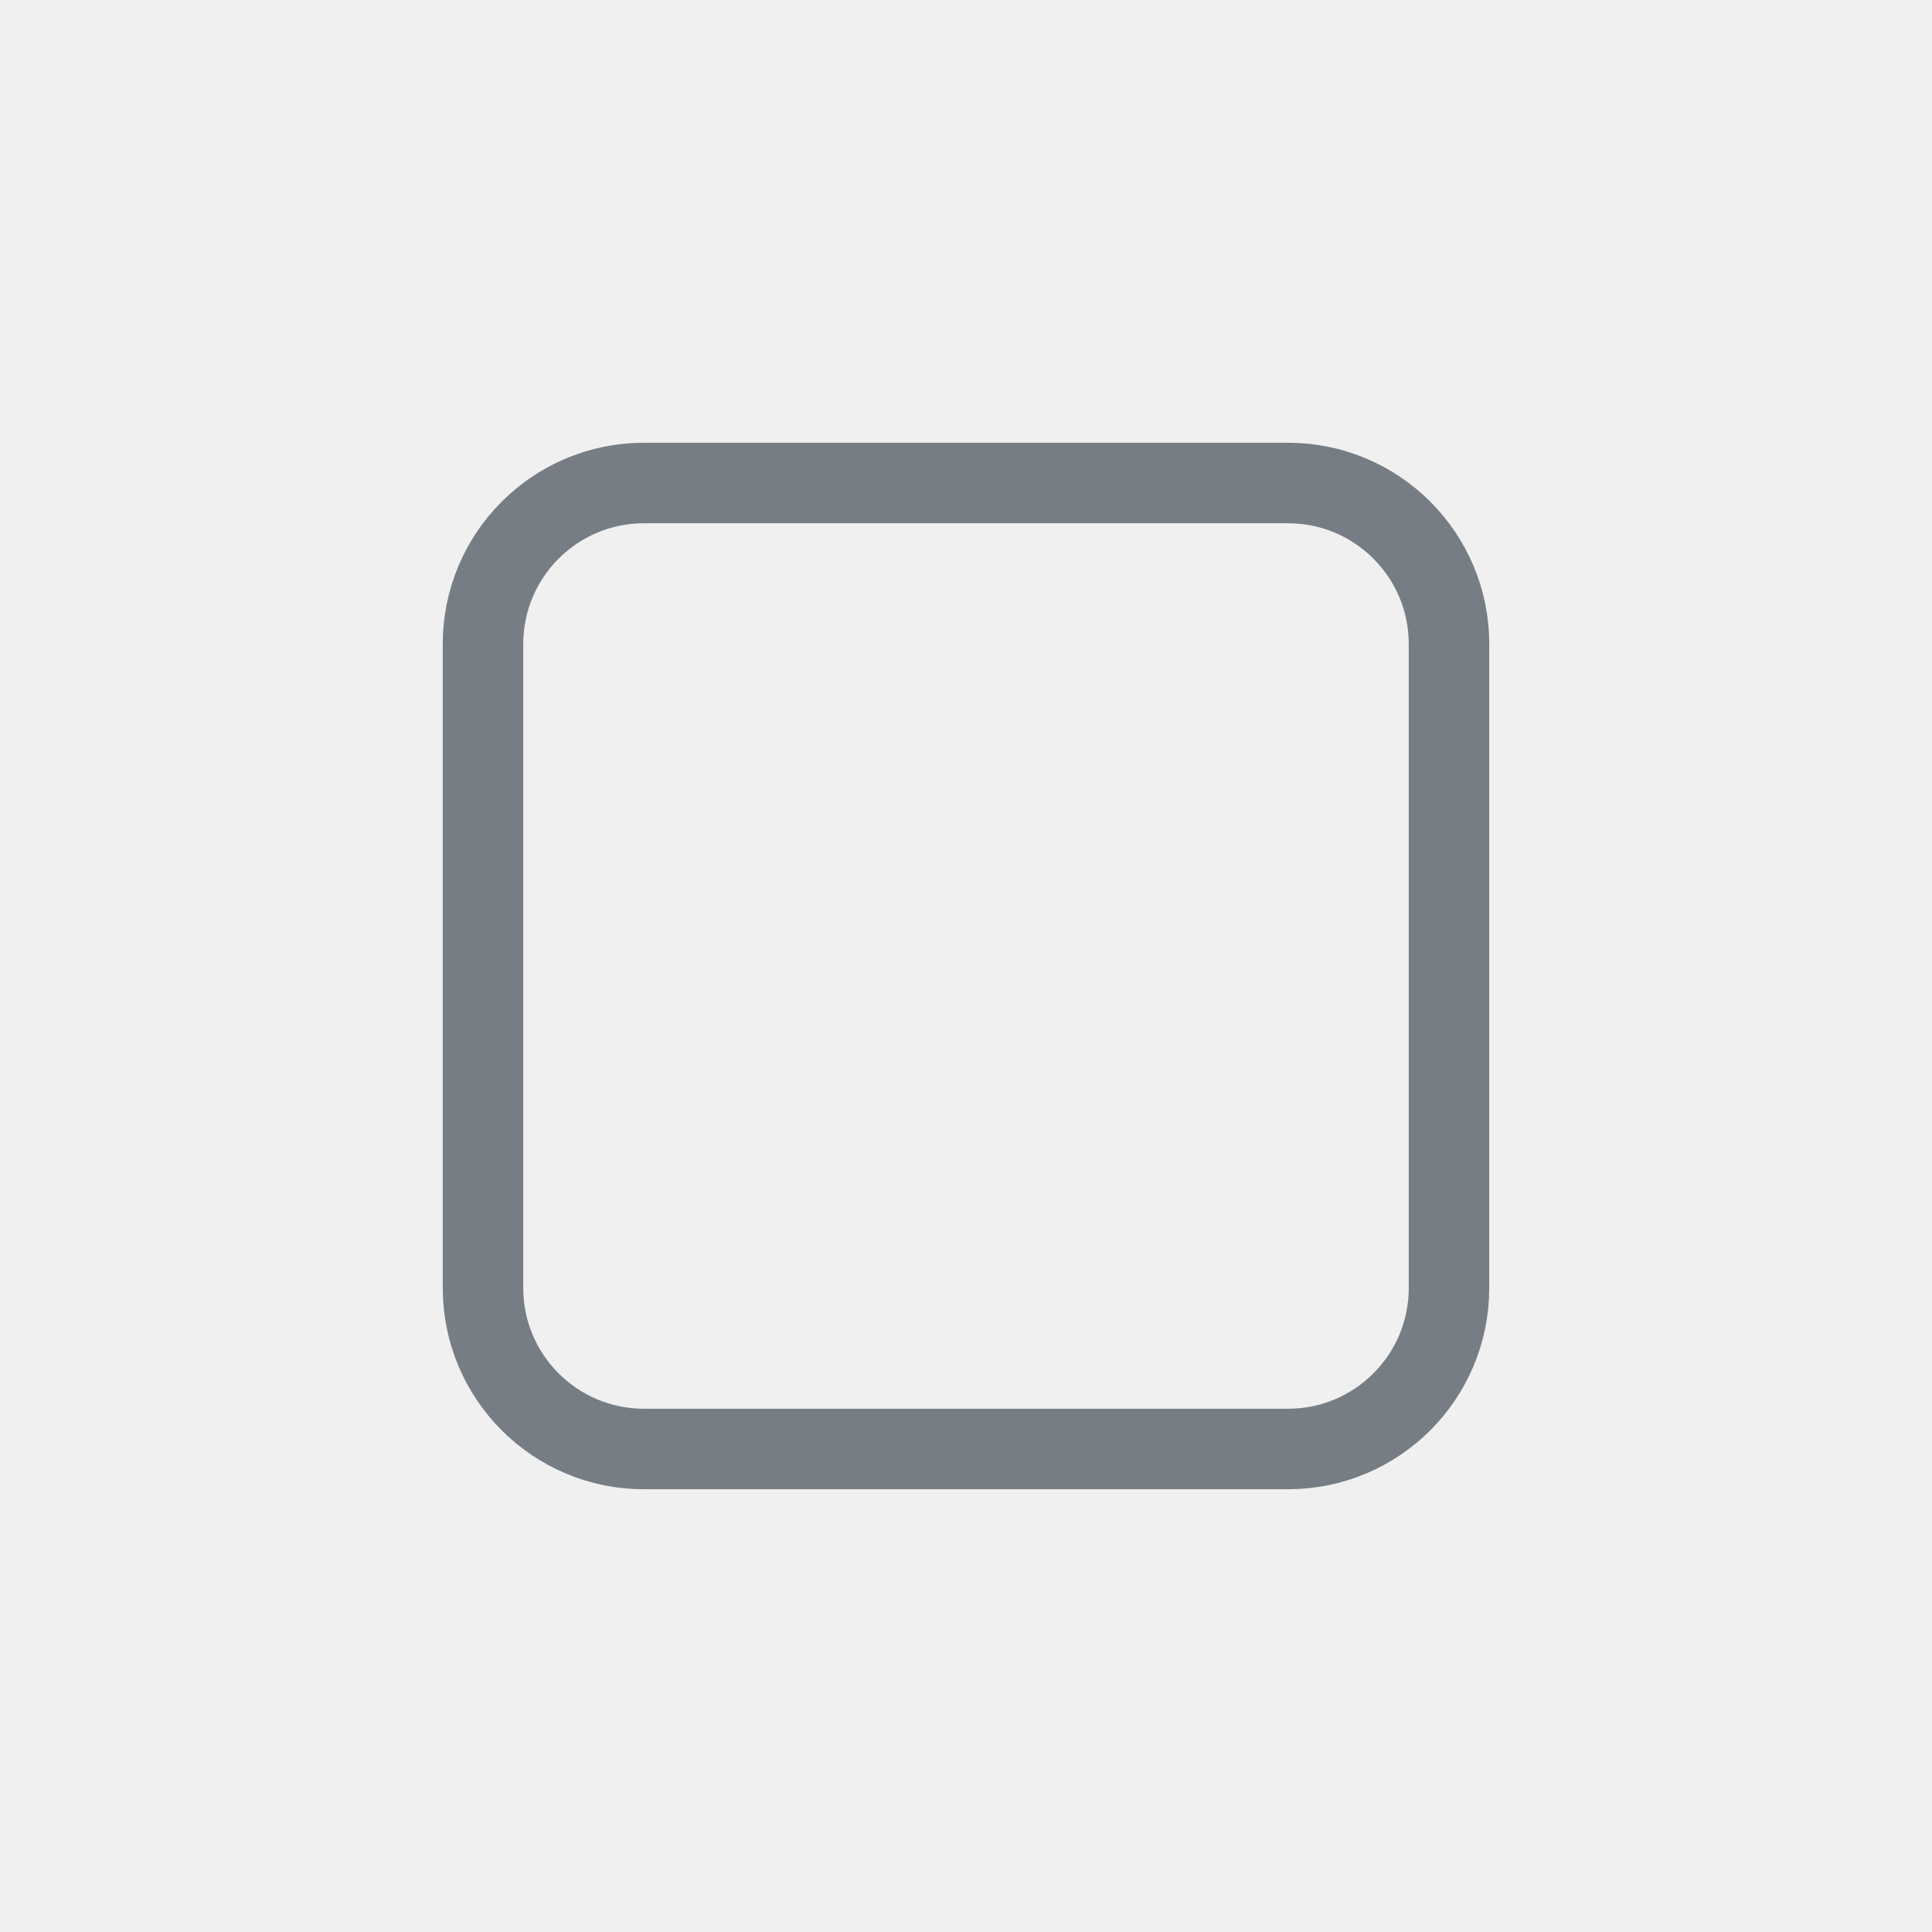
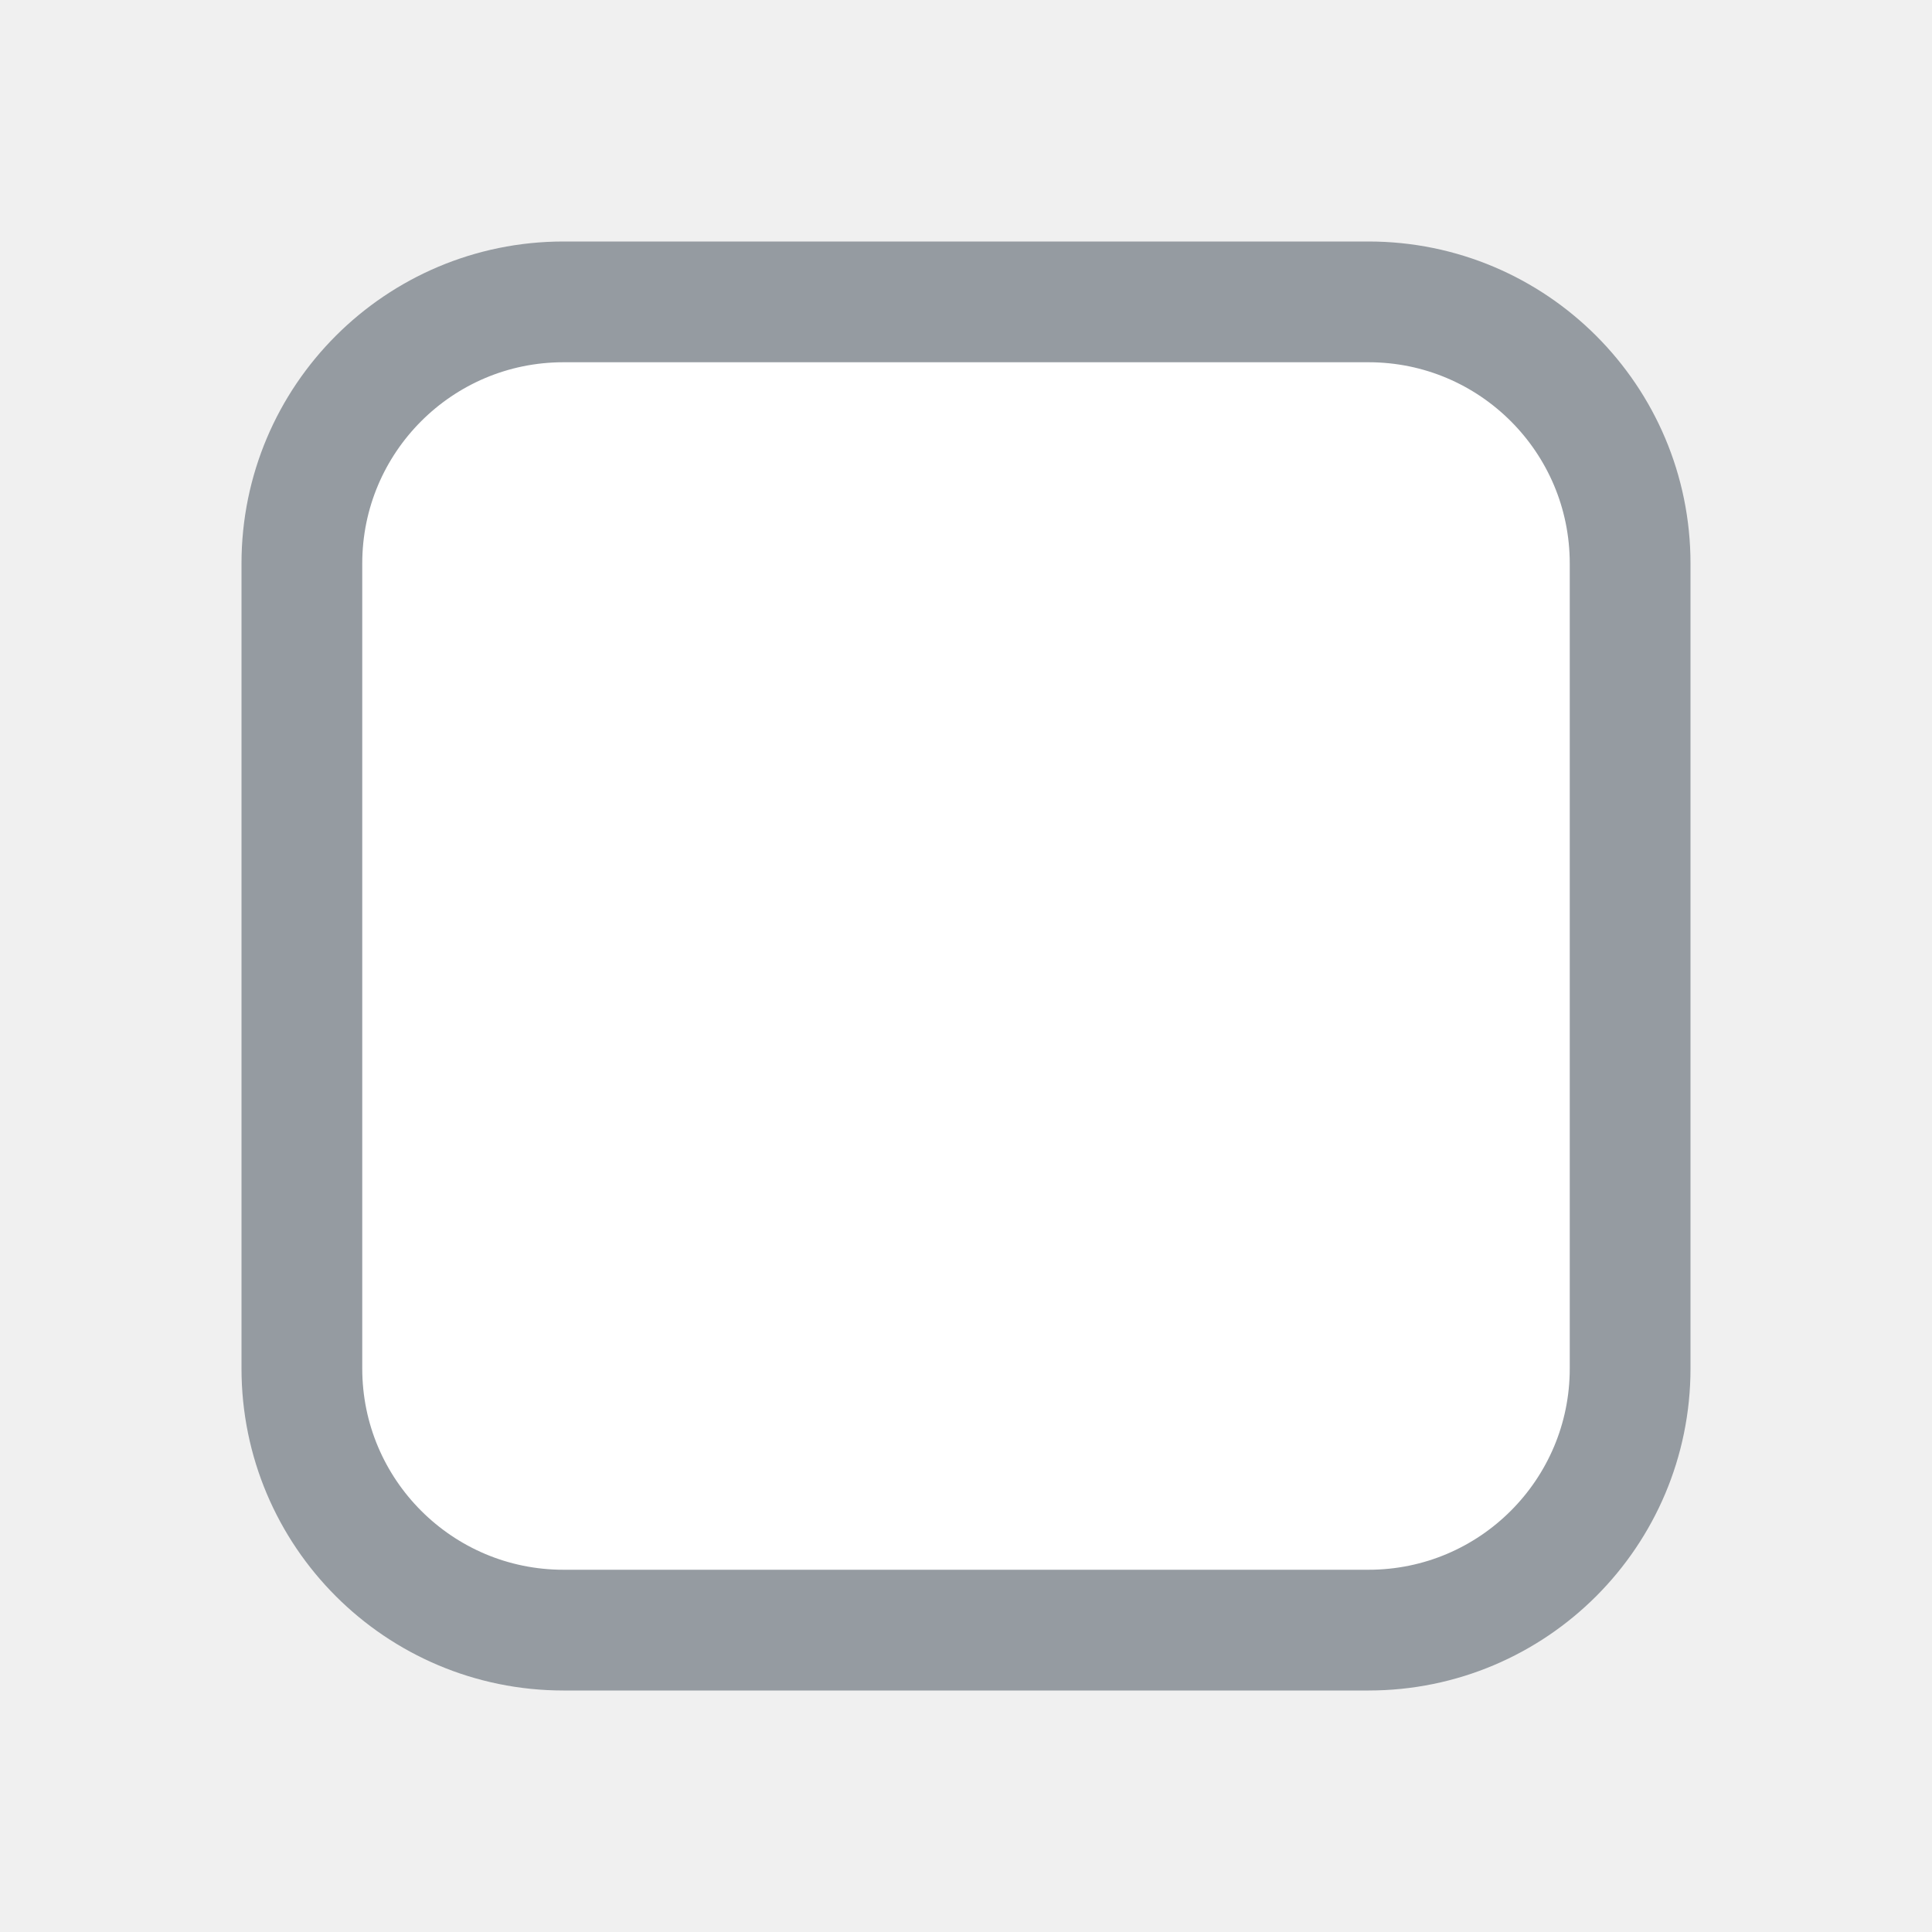
- <svg xmlns="http://www.w3.org/2000/svg" width="24" height="24" viewBox="0 0 24 24">
-   <rect width="12" height="12" x="6" y="6" fill="none" fill-rule="evenodd" stroke="#767d84" stroke-width="1" rx="2" />
+ <svg xmlns="http://www.w3.org/2000/svg" width="24" height="24" viewBox="0 0 24 24" fill="none">
+   <rect x="3.75" y="3.75" width="16.5" height="16.5" rx="3.25" fill="white" stroke="#959BA1" stroke-width="1.5" />
</svg>
